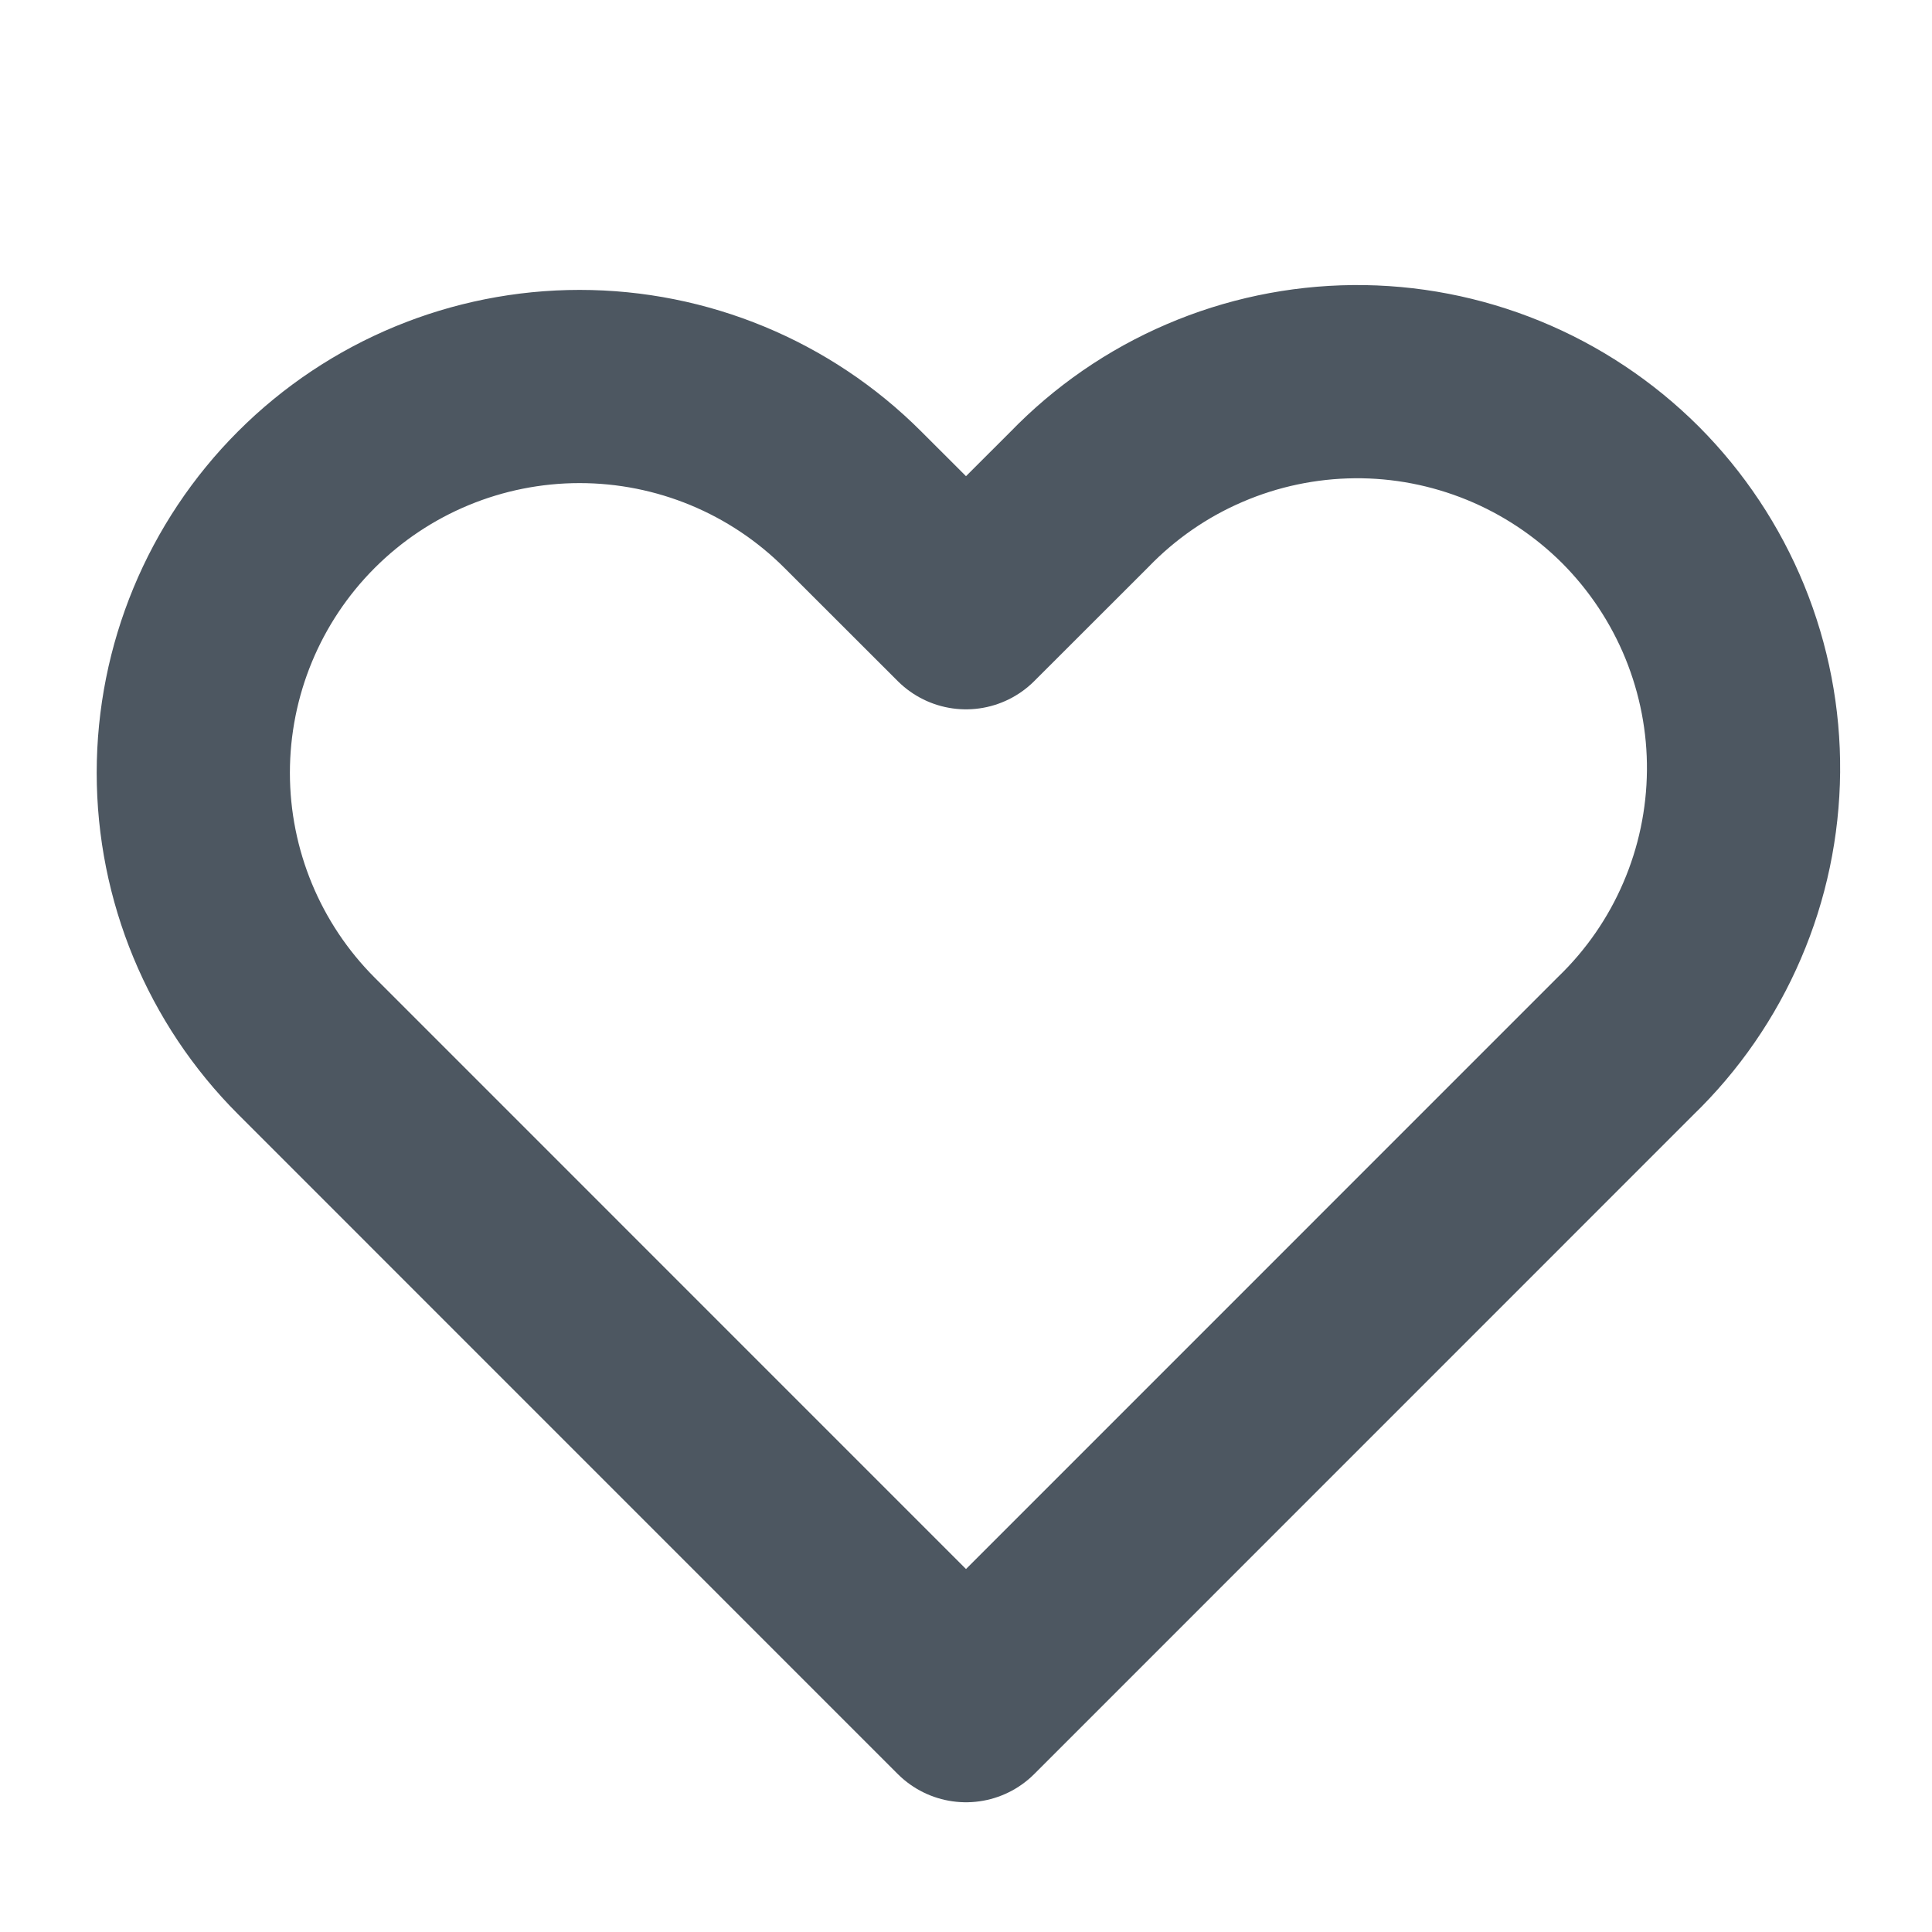
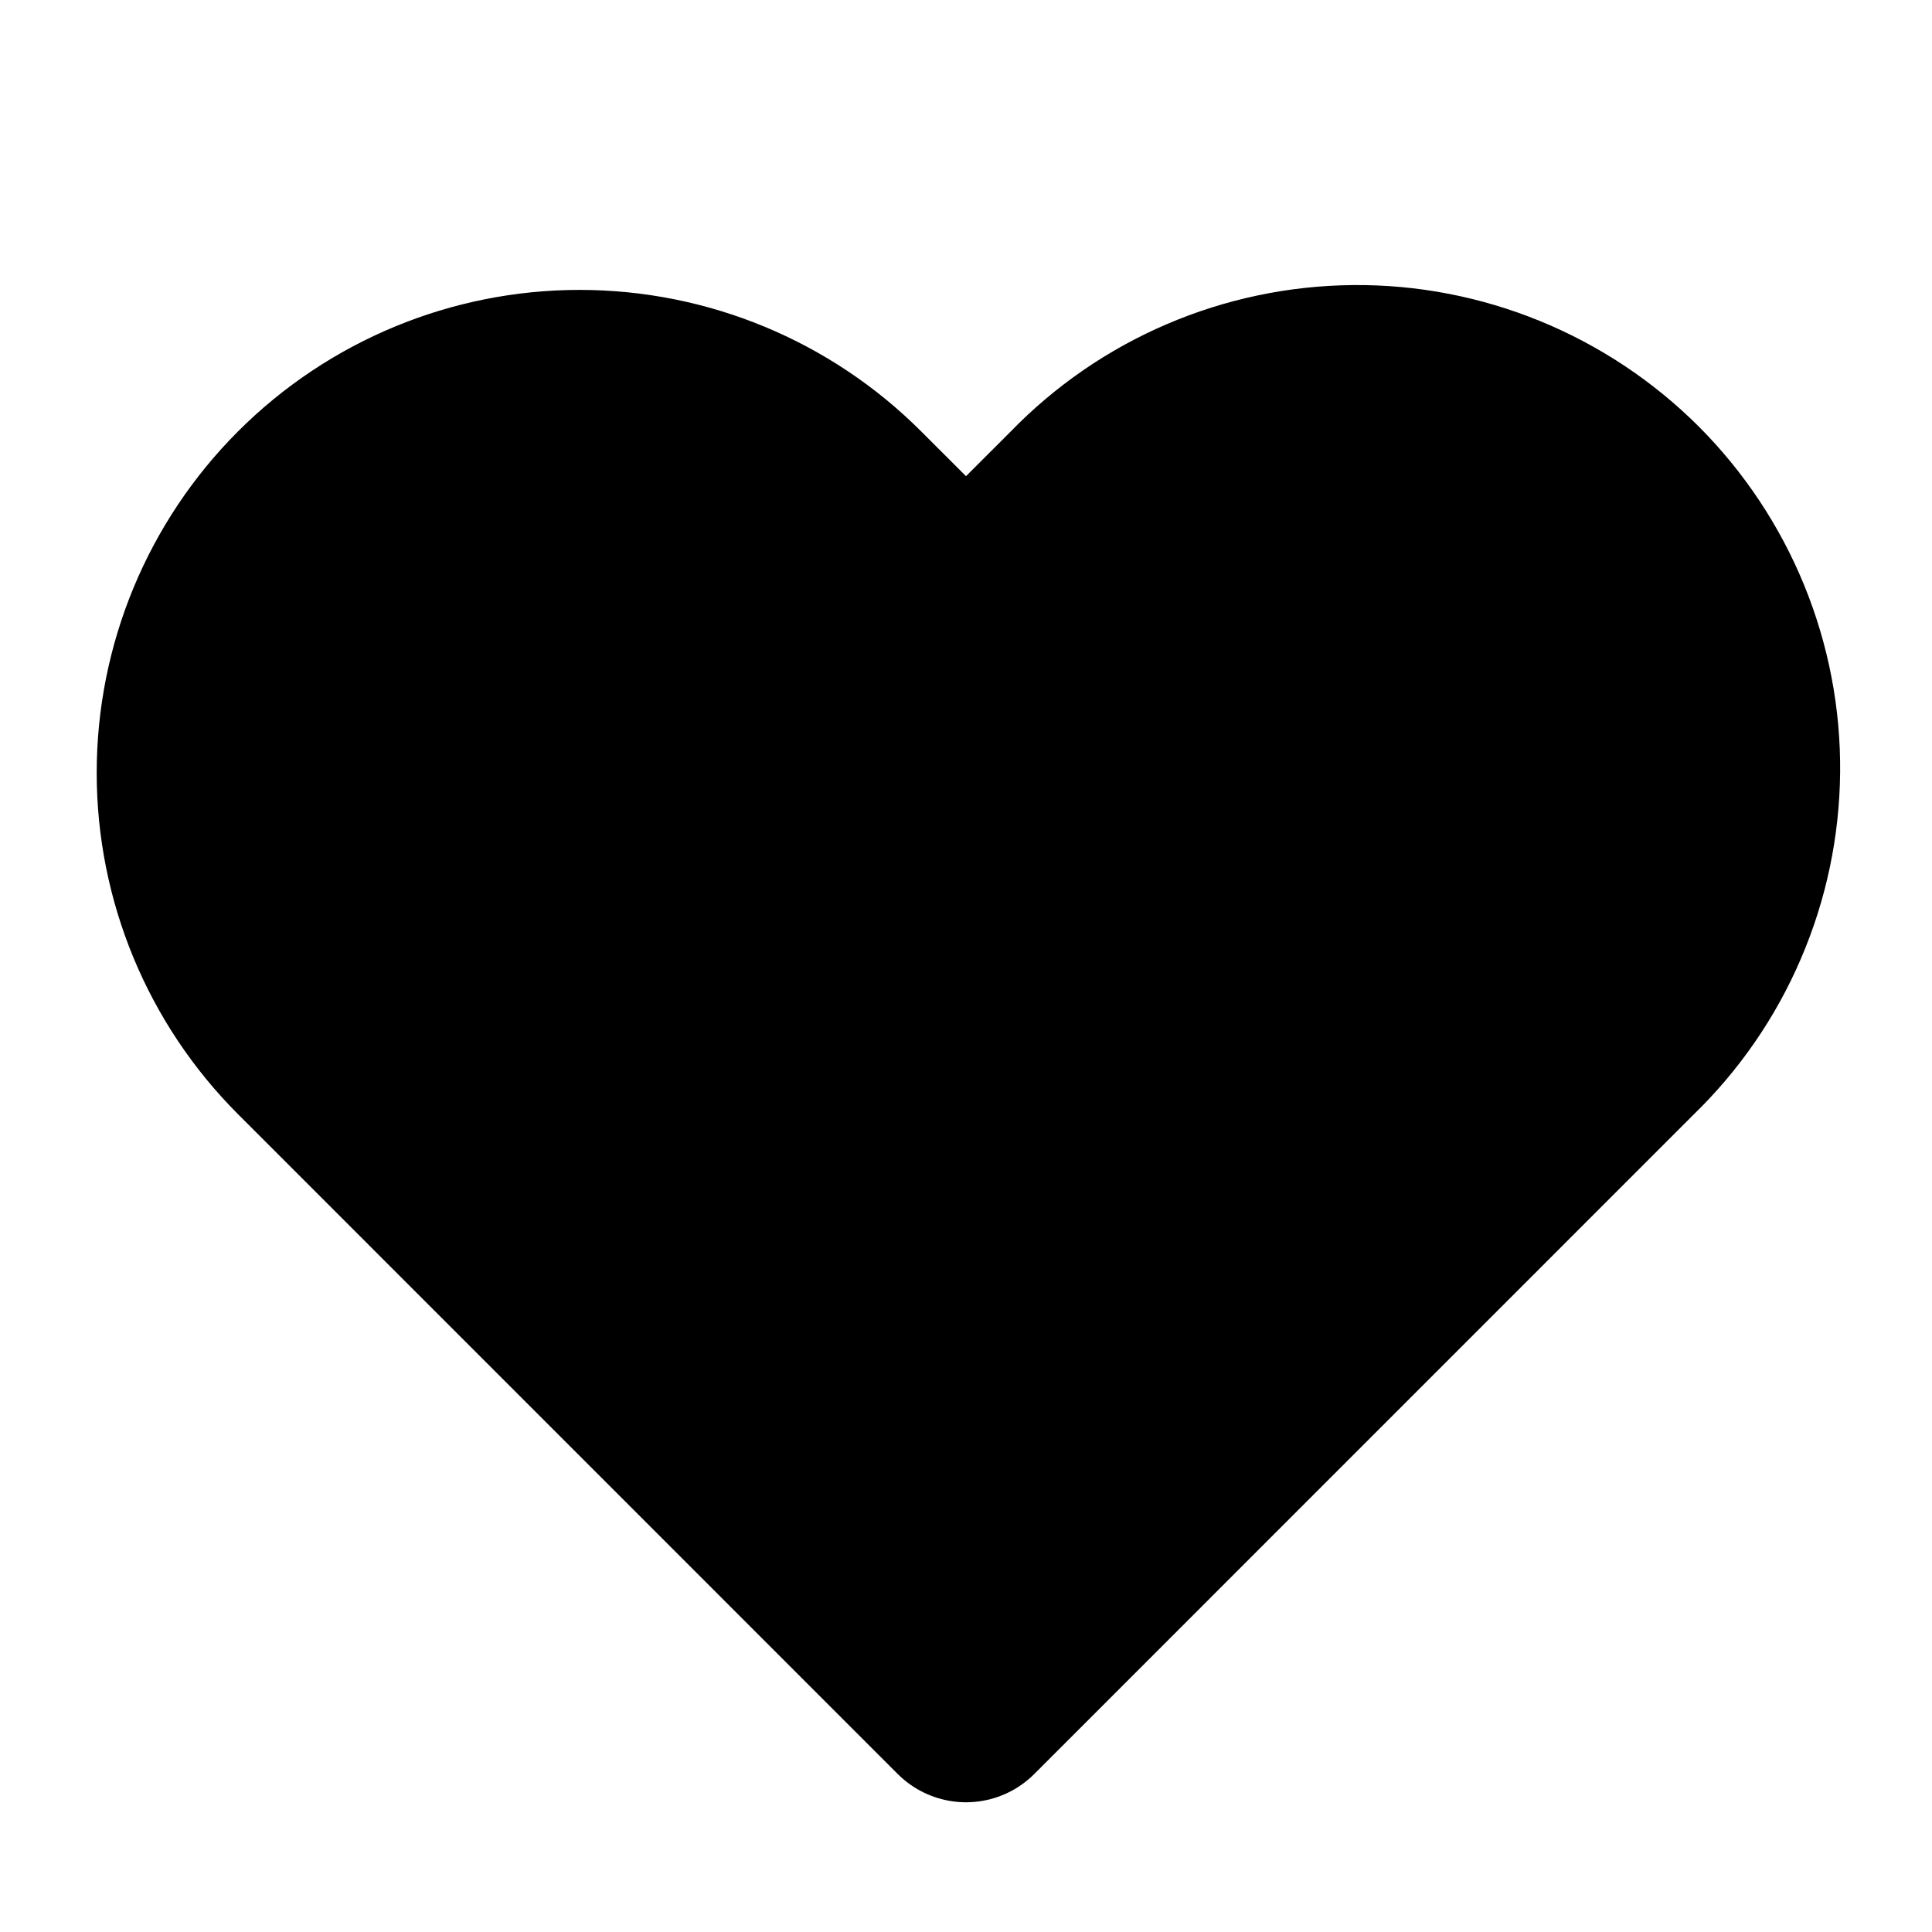
- <svg xmlns="http://www.w3.org/2000/svg" width="20" height="20" viewBox="0 0 20 20" fill="none">
-   <path fill-rule="evenodd" clip-rule="evenodd" d="M3.172 5.172C3.922 4.422 4.939 4.001 6 4.001C7.061 4.001 8.078 4.422 8.828 5.172L10 6.343L11.172 5.172C11.541 4.79 11.982 4.485 12.47 4.276C12.958 4.066 13.483 3.956 14.014 3.951C14.546 3.946 15.072 4.048 15.564 4.249C16.055 4.45 16.502 4.747 16.878 5.122C17.253 5.498 17.55 5.945 17.751 6.436C17.952 6.928 18.054 7.455 18.049 7.986C18.044 8.517 17.934 9.042 17.724 9.53C17.515 10.018 17.21 10.459 16.828 10.828L10 17.657L3.172 10.828C2.422 10.078 2.001 9.061 2.001 8C2.001 6.939 2.422 5.922 3.172 5.172V5.172Z" stroke="#4D5761" stroke-width="2" stroke-linejoin="round" />
+ <svg xmlns="http://www.w3.org/2000/svg" width="20" height="20" viewBox="0 0 20 20" fill="currentColor">
+   <path fill-rule="evenodd" clip-rule="evenodd" d="M3.172 5.172C3.922 4.422 4.939 4.001 6 4.001C7.061 4.001 8.078 4.422 8.828 5.172L10 6.343L11.172 5.172C11.541 4.79 11.982 4.485 12.47 4.276C12.958 4.066 13.483 3.956 14.014 3.951C14.546 3.946 15.072 4.048 15.564 4.249C16.055 4.45 16.502 4.747 16.878 5.122C17.253 5.498 17.55 5.945 17.751 6.436C17.952 6.928 18.054 7.455 18.049 7.986C18.044 8.517 17.934 9.042 17.724 9.53C17.515 10.018 17.21 10.459 16.828 10.828L10 17.657L3.172 10.828C2.422 10.078 2.001 9.061 2.001 8C2.001 6.939 2.422 5.922 3.172 5.172V5.172Z" stroke="#000000" stroke-width="2" stroke-linejoin="round" />
</svg>
